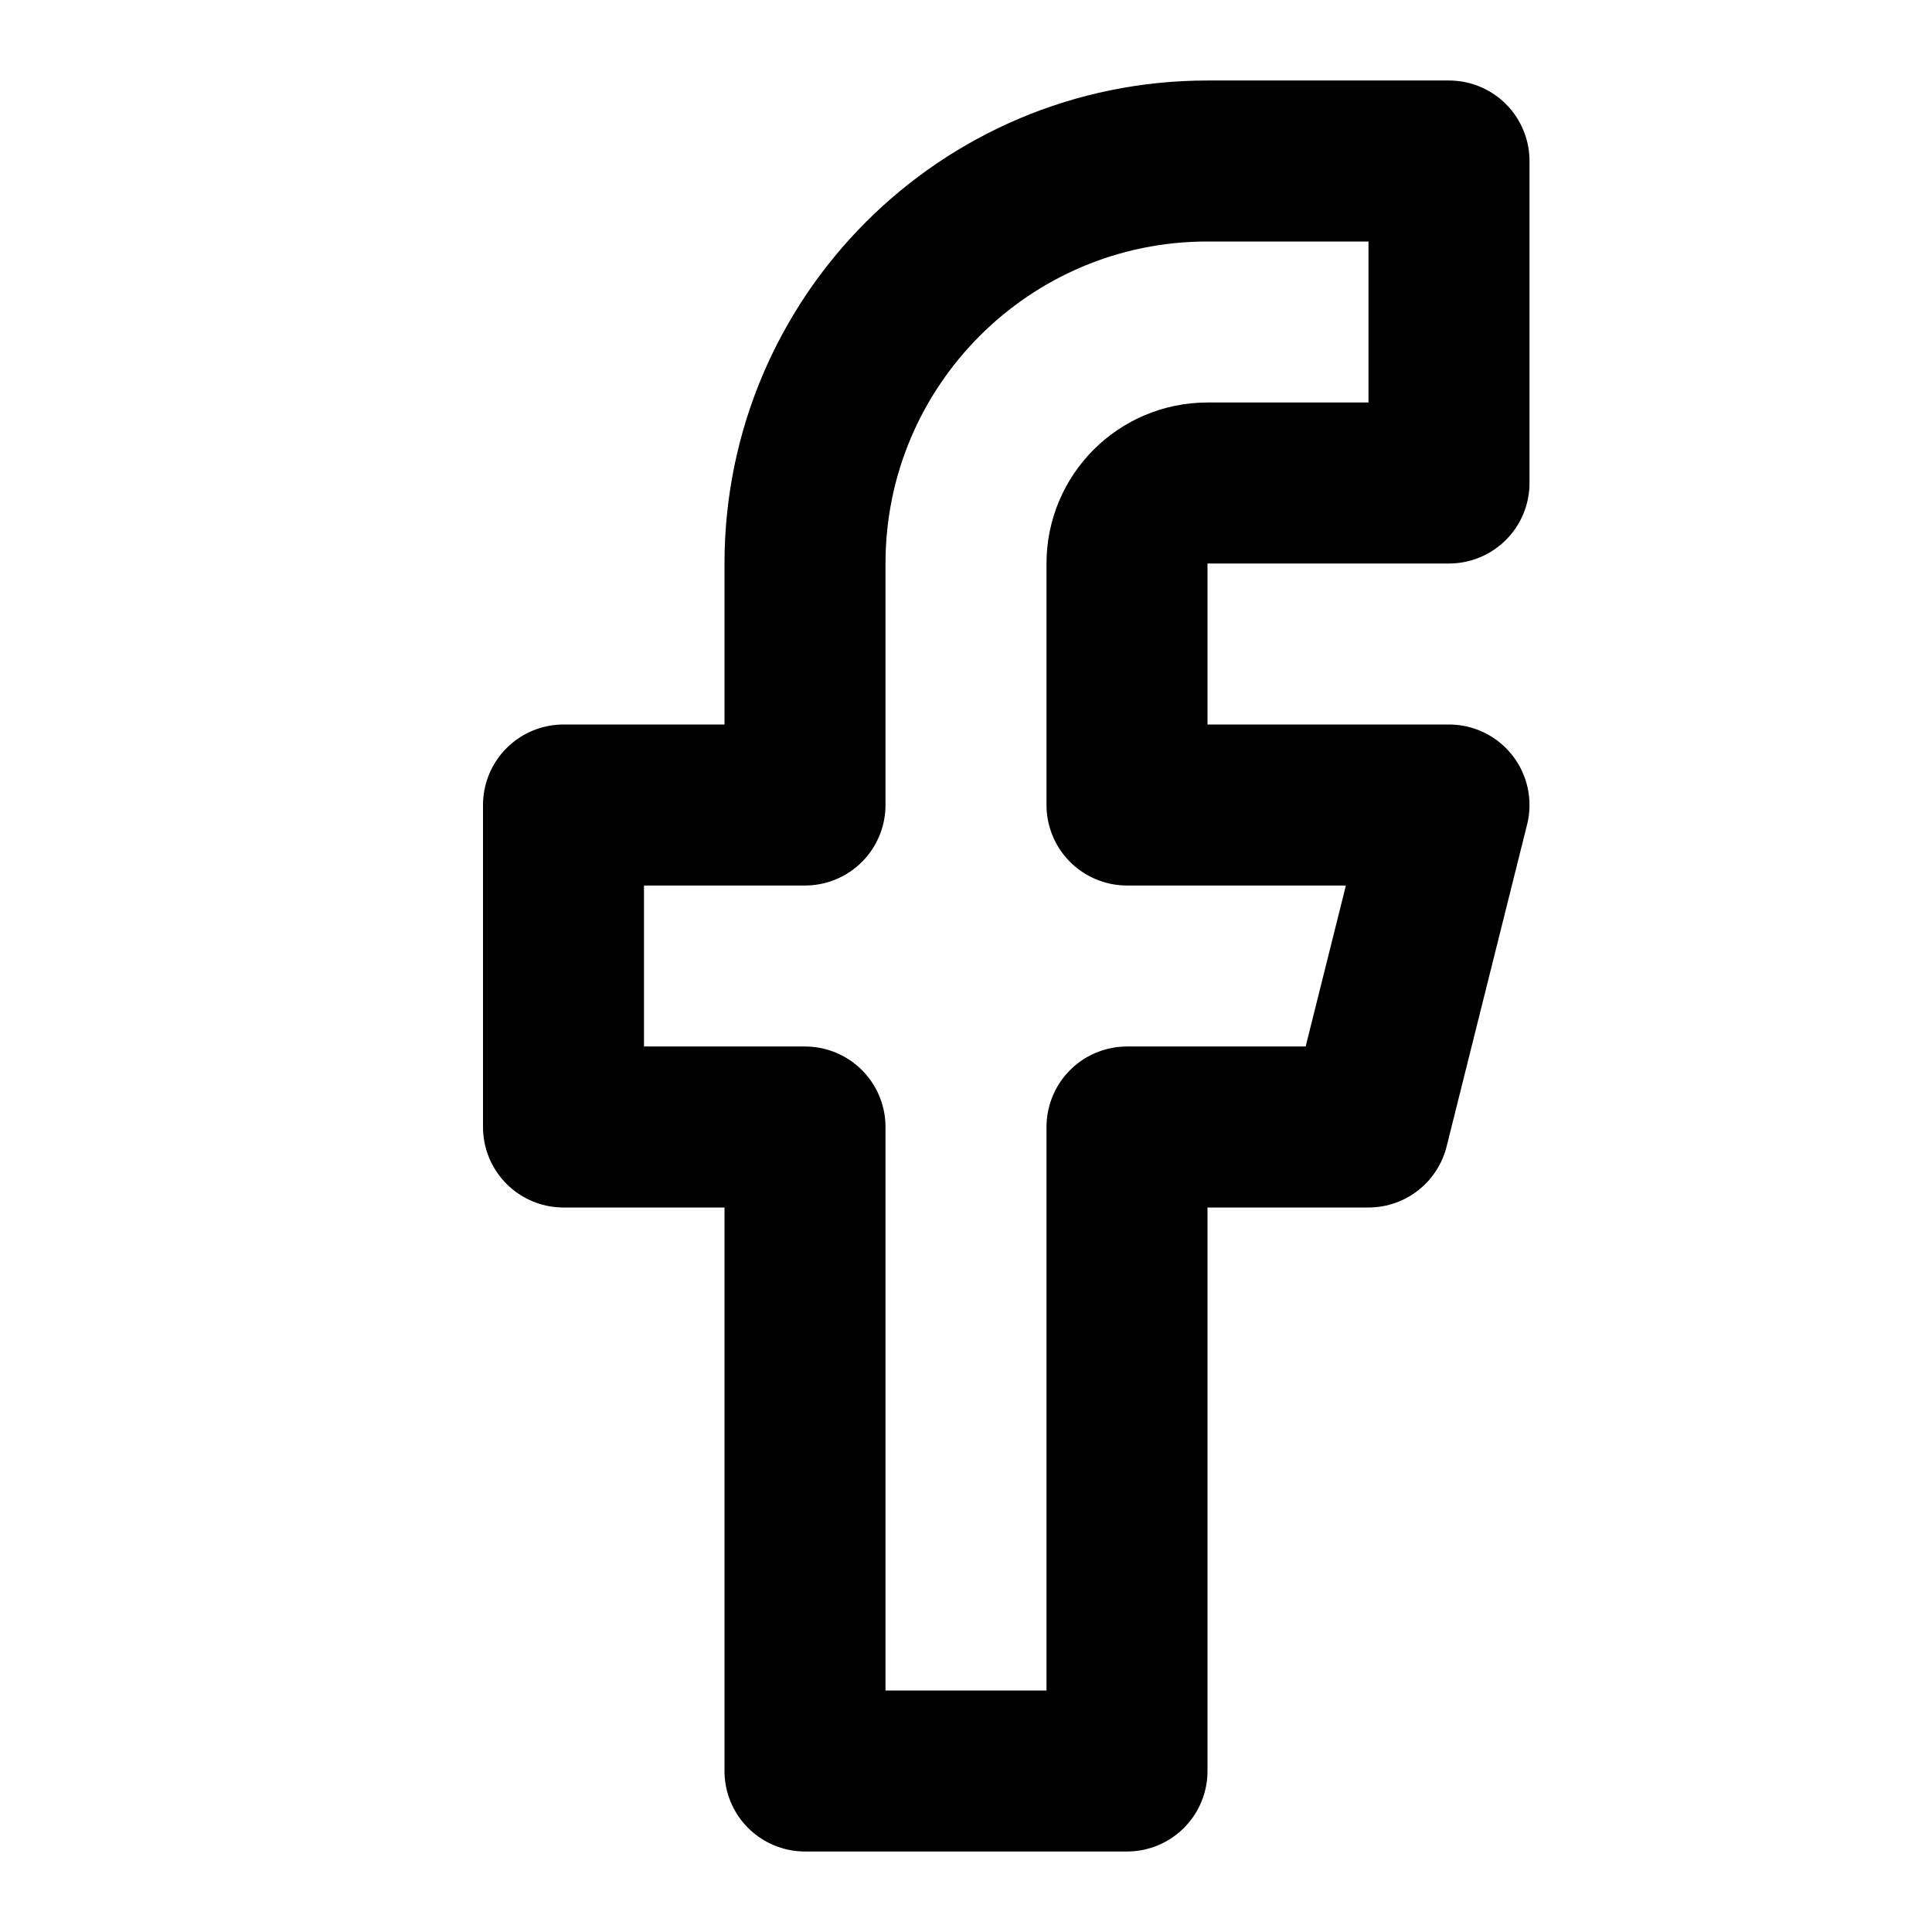
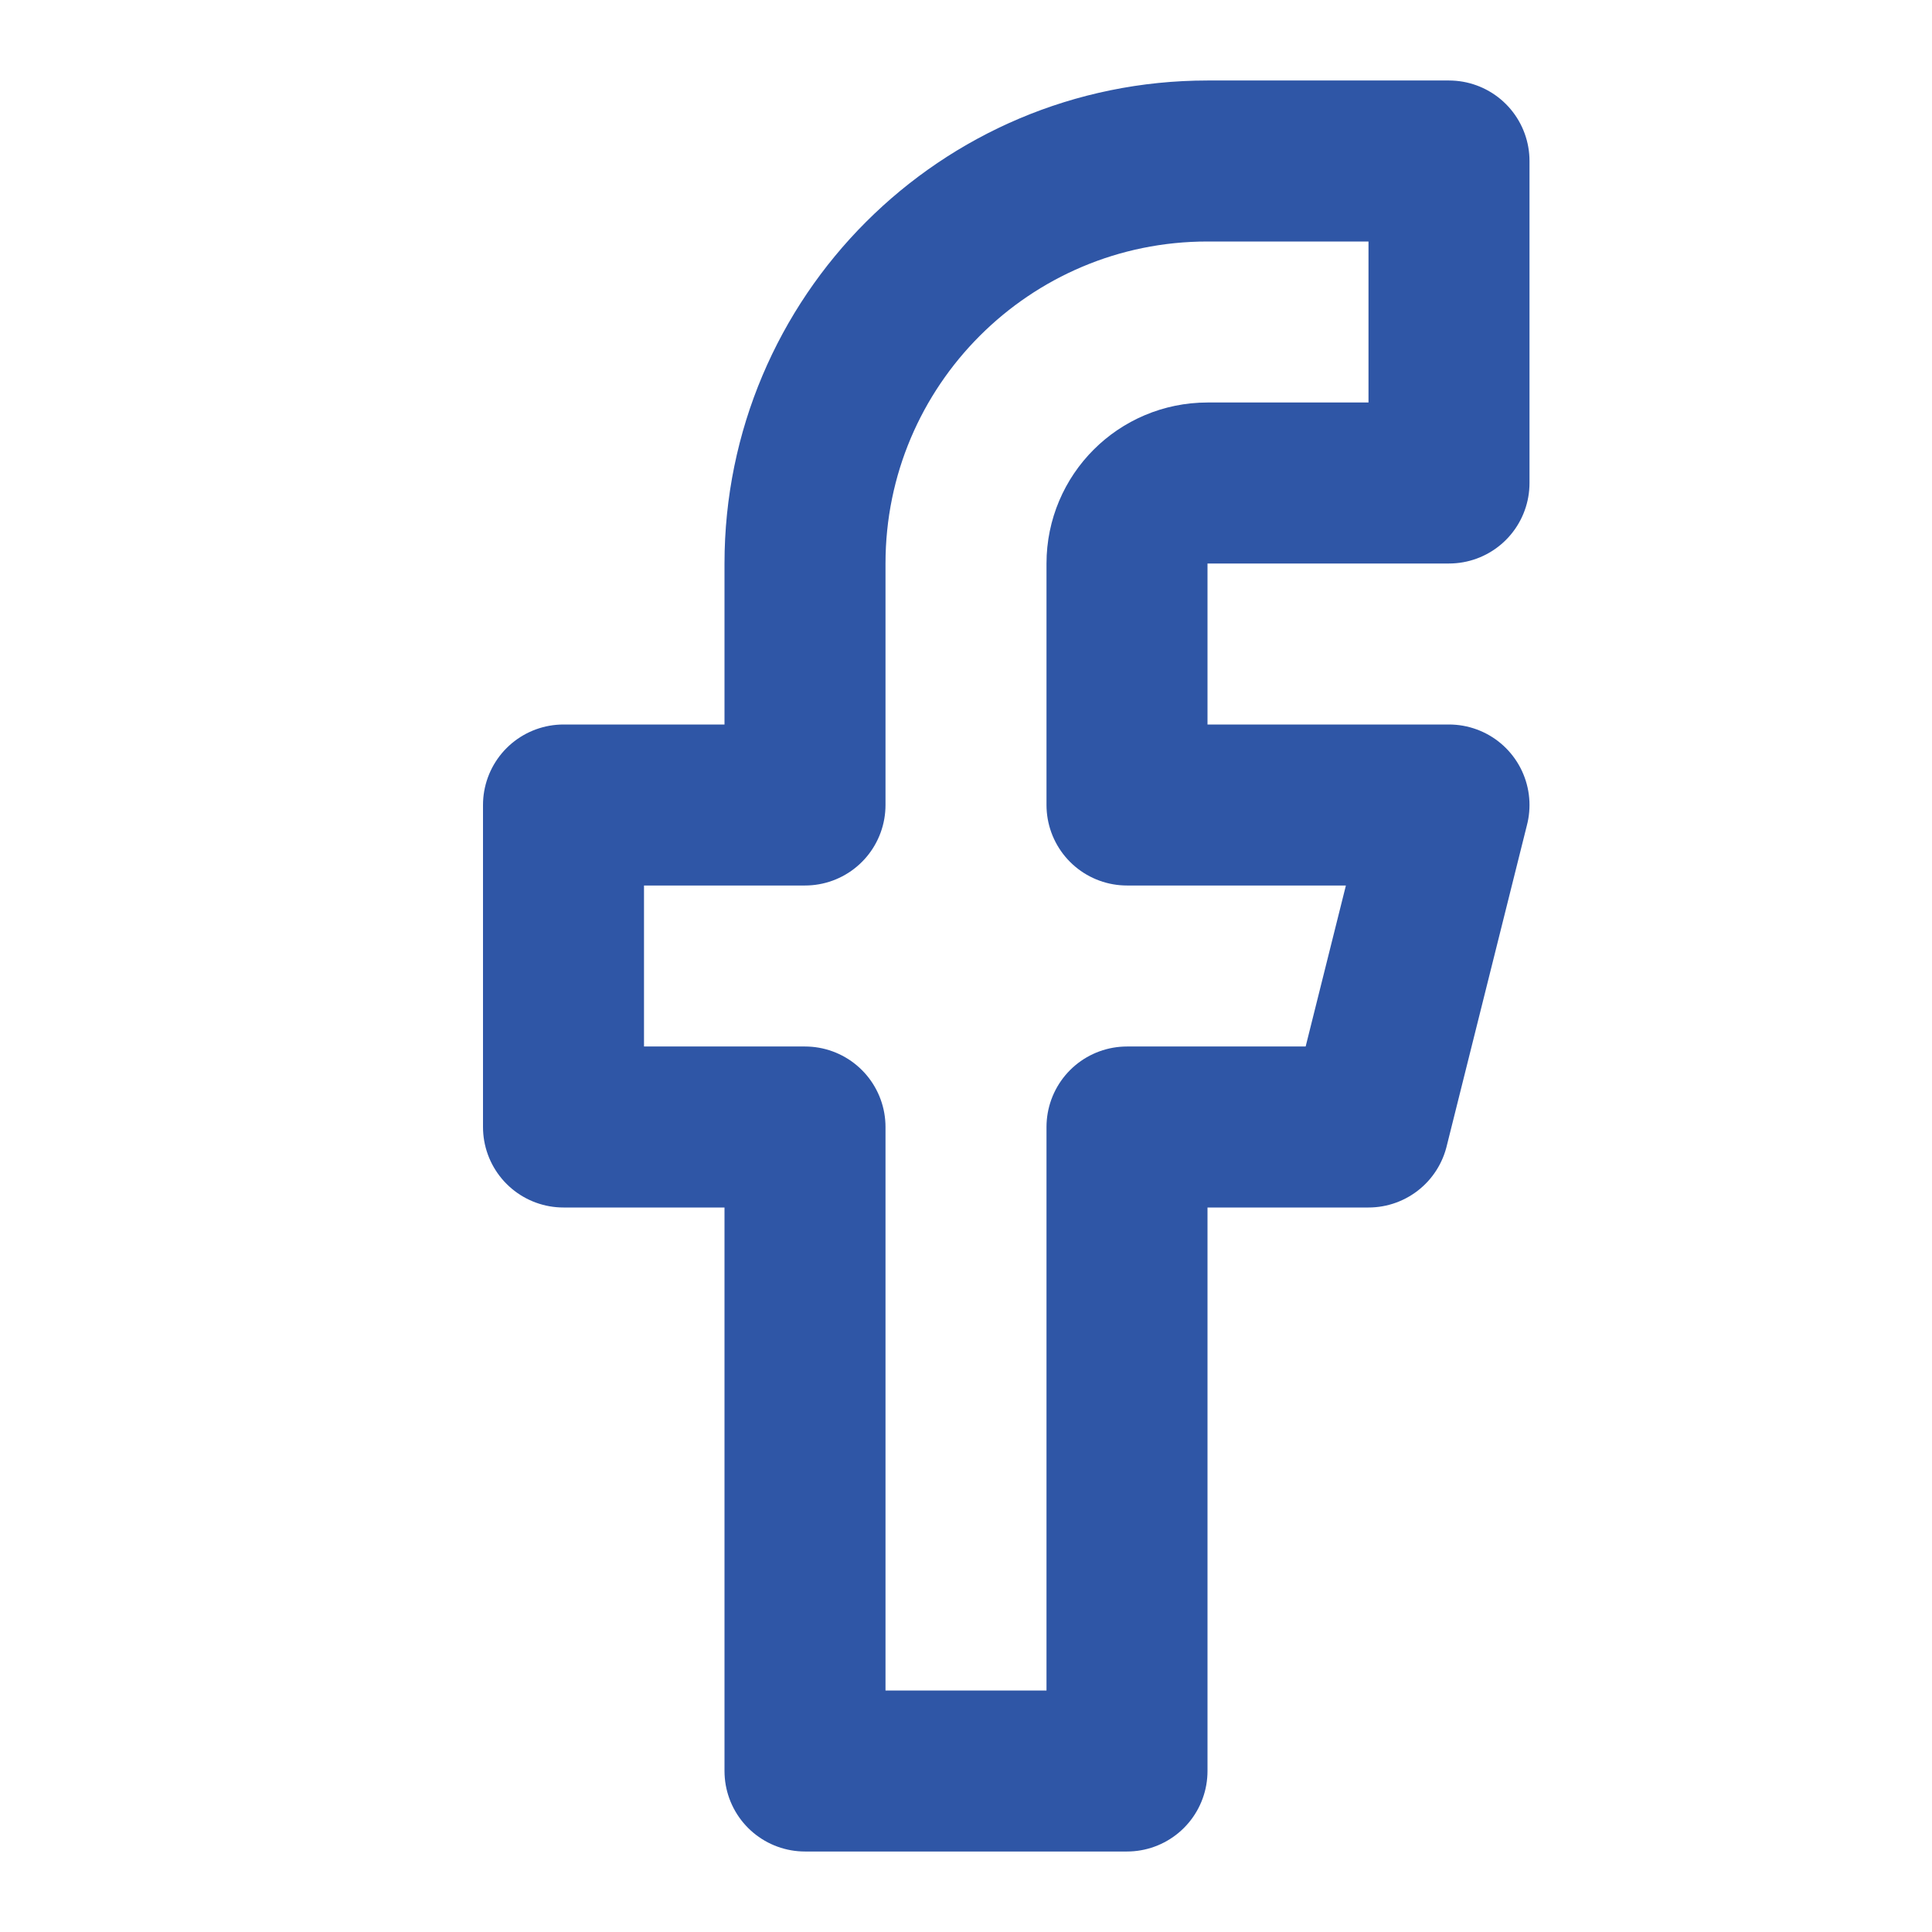
- <svg xmlns="http://www.w3.org/2000/svg" width="24" height="24" viewBox="0 0 24 24" fill="none" stroke="currentColor" stroke-width="2" stroke-linecap="round" stroke-linejoin="round" class="feather feather-facebook">
+ <svg xmlns="http://www.w3.org/2000/svg" width="24" height="24" viewBox="0 0 24 24" fill="none" stroke="#2f56a6" stroke-width="2" stroke-linecap="round" stroke-linejoin="round" class="feather feather-facebook">
  <path d="M18 2h-3a5 5 0 0 0-5 5v3H7v4h3v8h4v-8h3l1-4h-4V7a1 1 0 0 1 1-1h3z" />
</svg>
